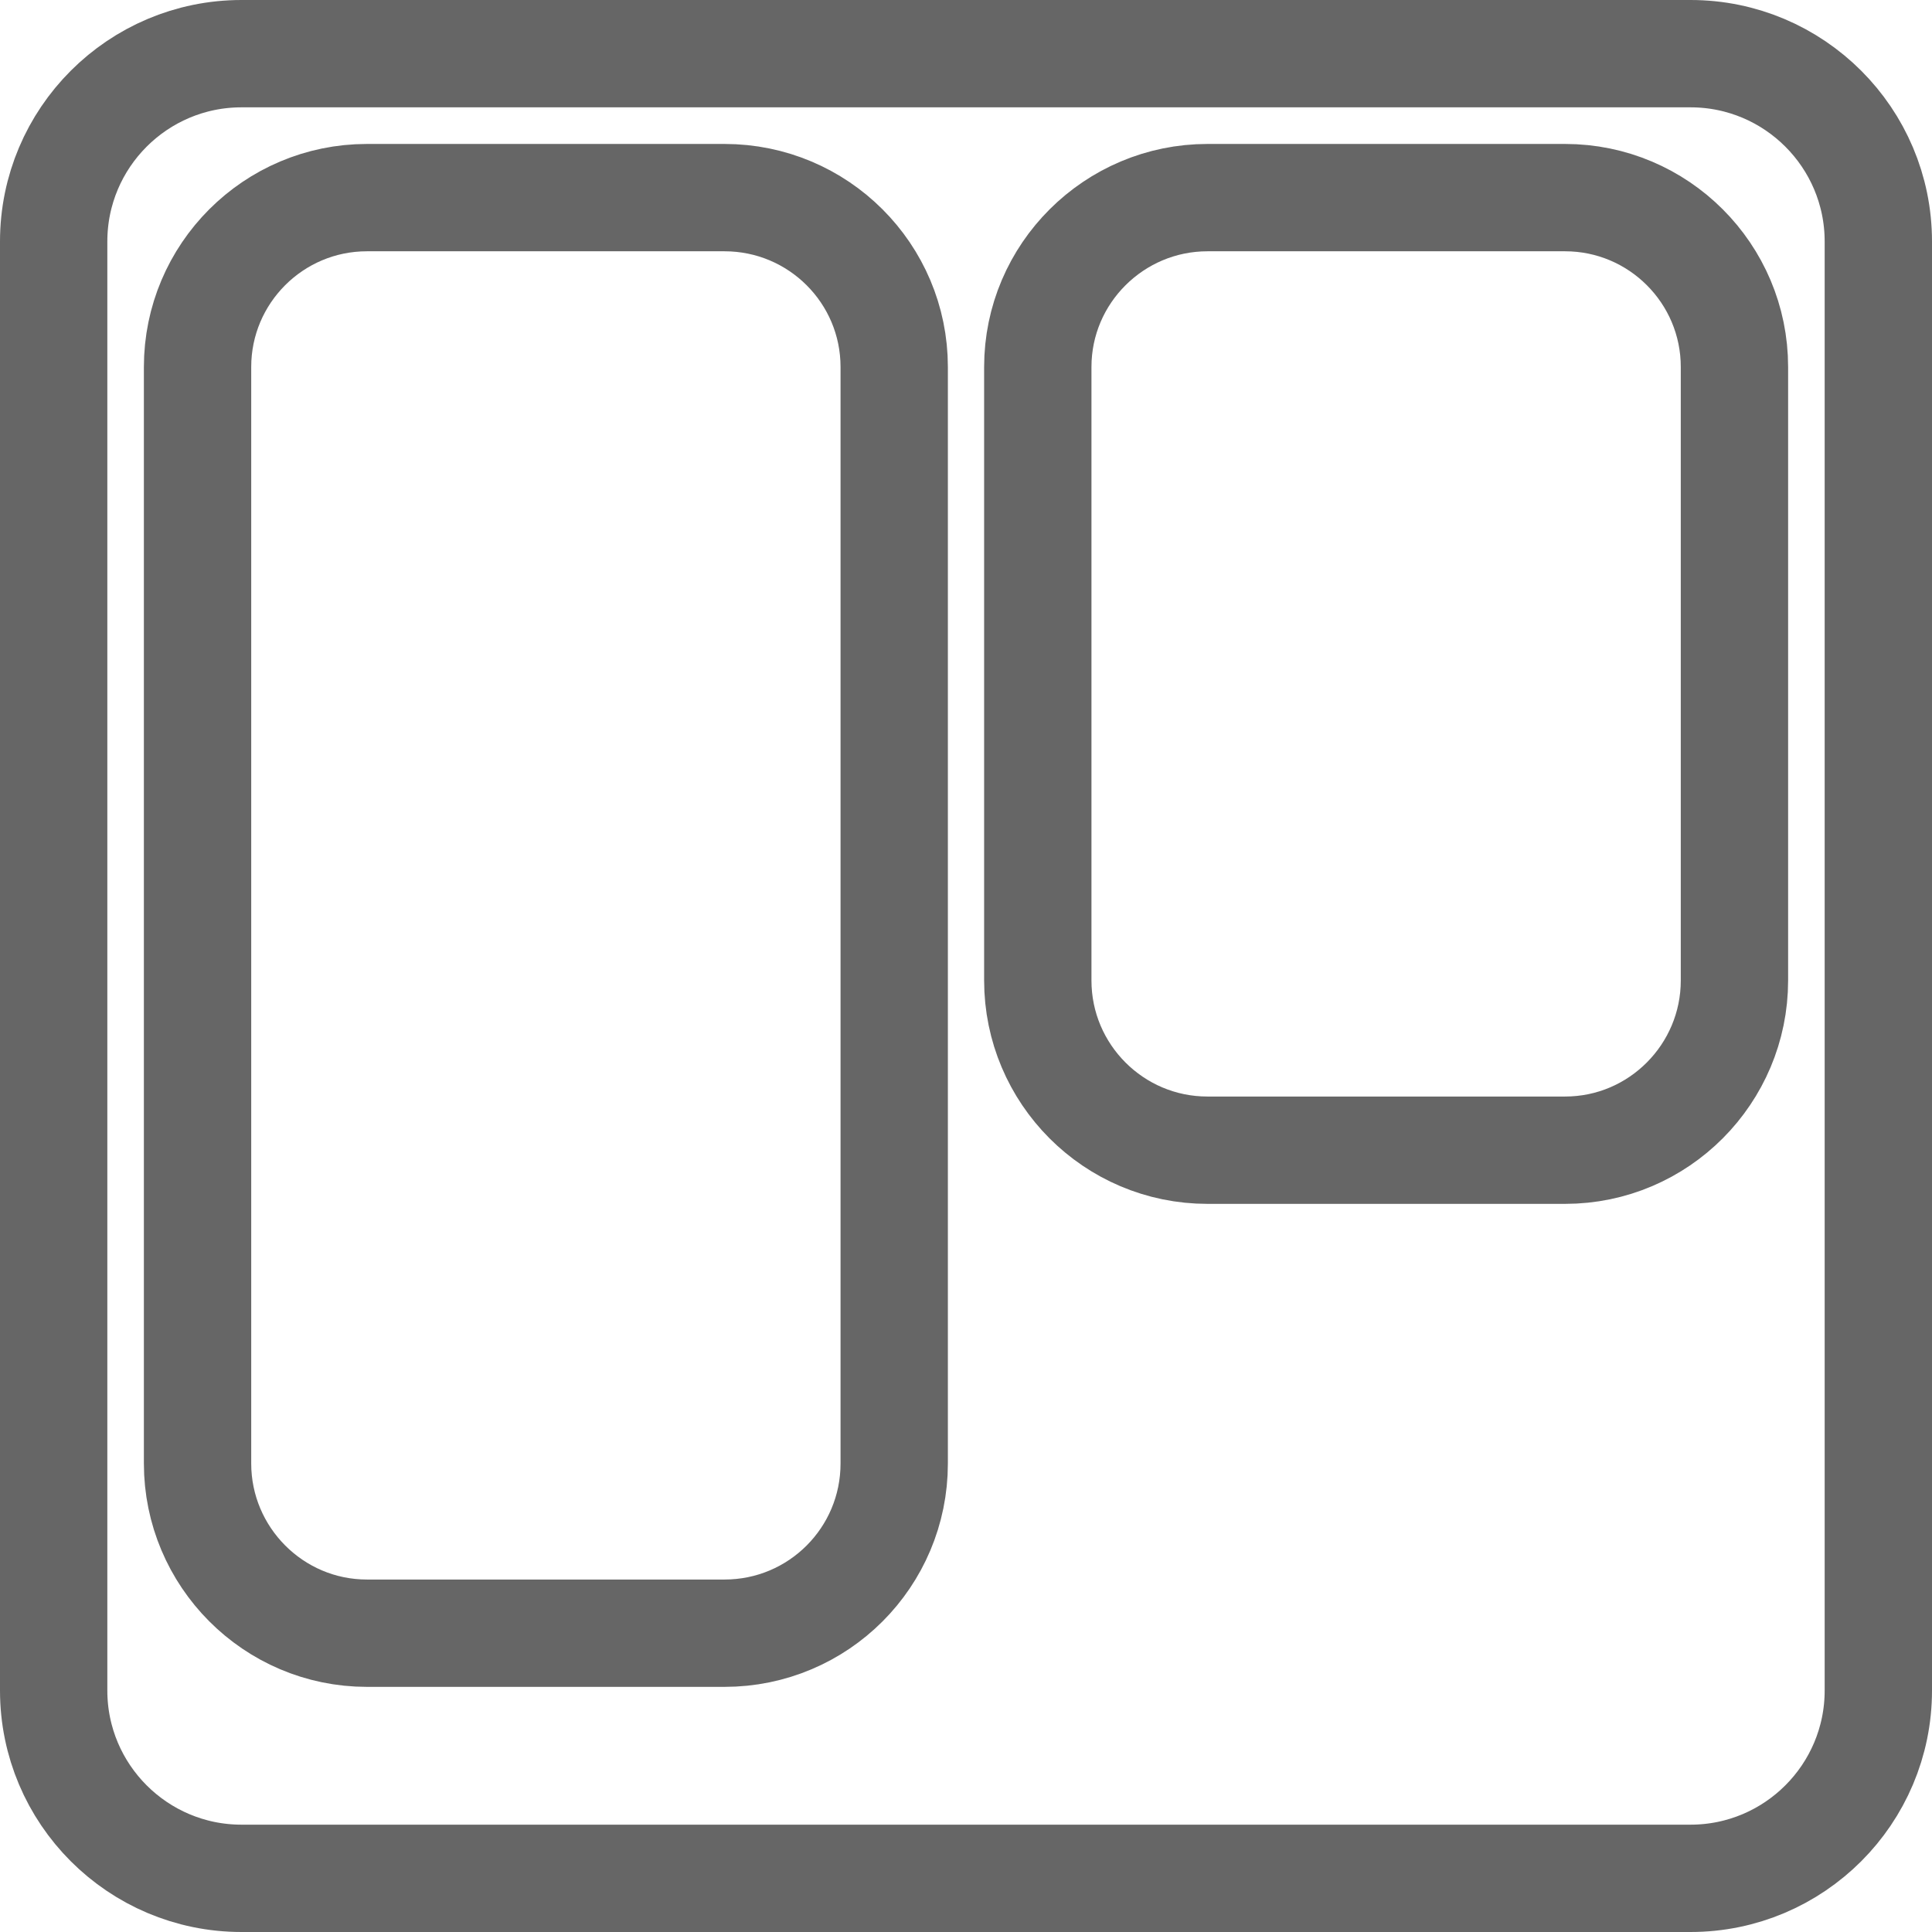
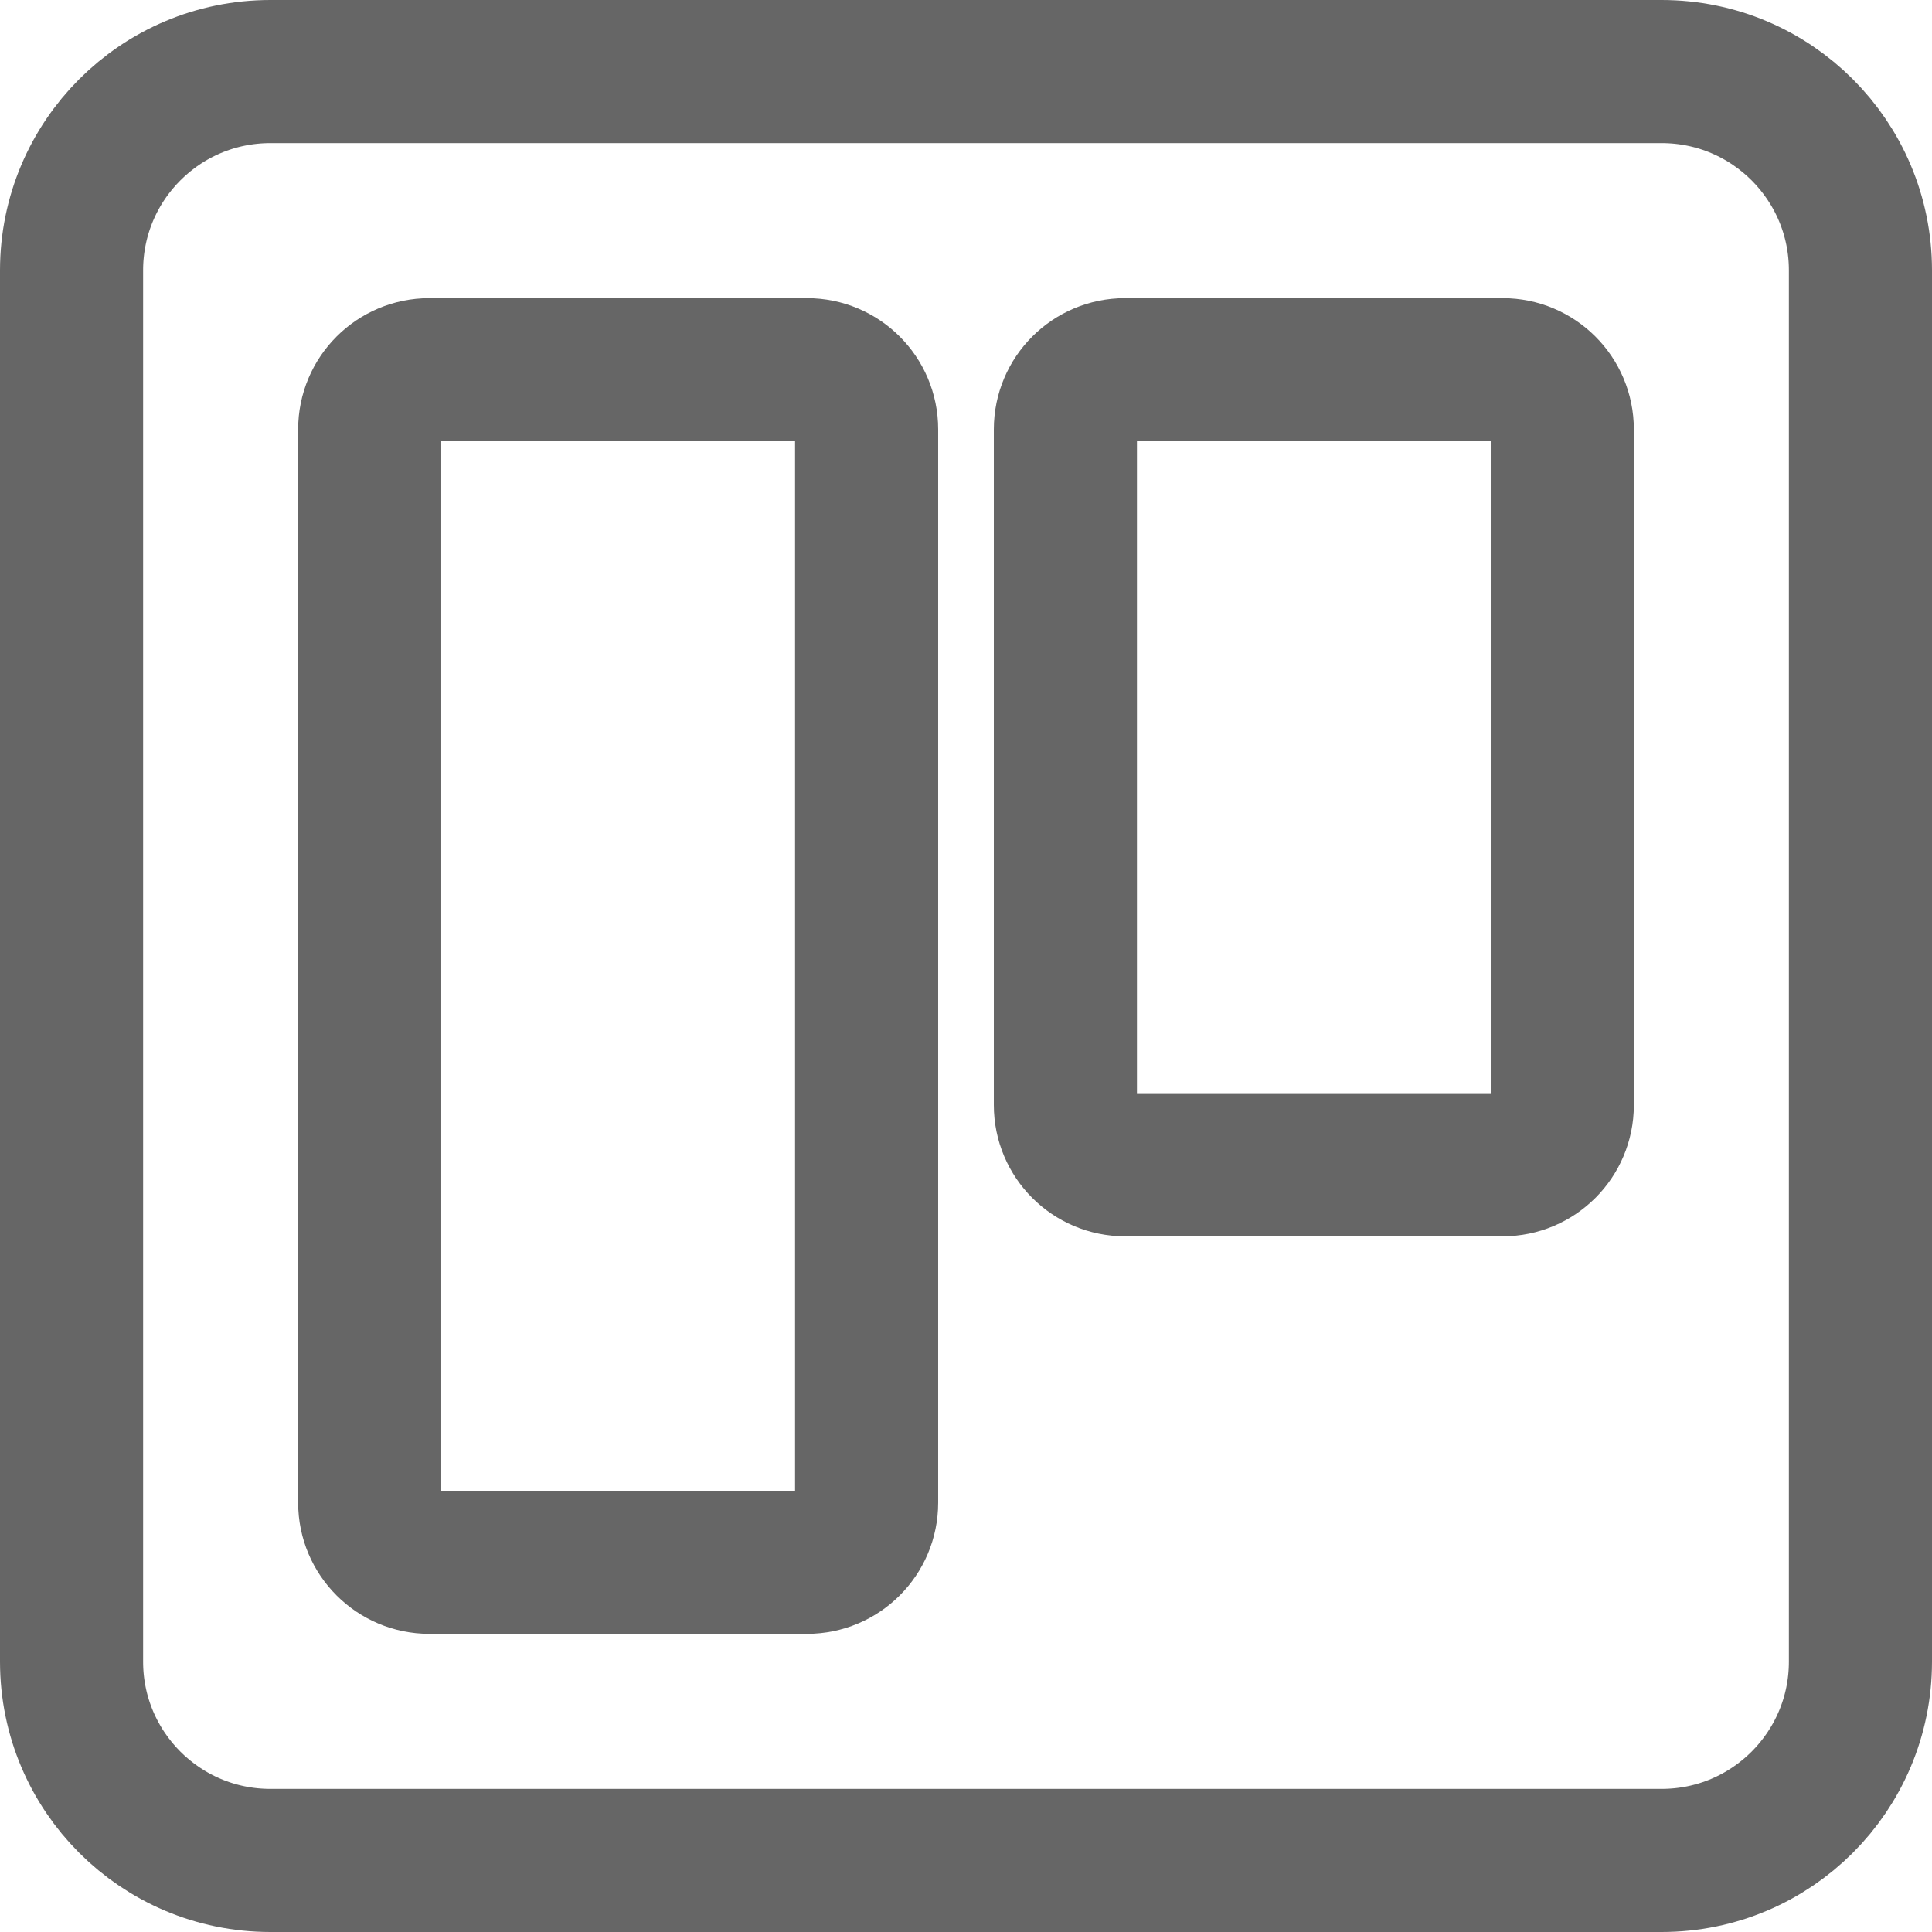
<svg xmlns="http://www.w3.org/2000/svg" width="270" height="270" viewBox="0 0 270 270" fill="none">
-   <path d="M33.75 7.5H236.25C250.738 7.5 262.5 19.262 262.5 33.75V236.25C262.5 250.738 250.738 262.5 236.25 262.5H33.75C19.262 262.5 7.5 250.738 7.5 236.25V33.75C7.5 19.262 19.262 7.5 33.75 7.5ZM51.283 27.617C38.212 27.617 27.608 38.234 27.608 51.292V204.525C27.609 217.56 38.197 228.242 51.283 228.242H101.25C114.361 228.242 124.967 217.636 124.967 204.525V51.292C124.967 38.21 114.348 27.617 101.25 27.617H51.283ZM168.75 27.617C155.715 27.617 145.033 38.206 145.033 51.292V137.025C145.033 150.071 155.624 160.742 168.75 160.742H218.717C231.814 160.742 242.391 150.058 242.392 137.025V51.292C242.392 38.22 231.775 27.617 218.717 27.617H168.75Z" stroke="#666666" stroke-width="15" />
+   <path d="M232.222 10H37.778C22.436 10 10 22.436 10 37.778V232.222C10 247.564 22.436 260 37.778 260H232.222C247.564 260 260 247.564 260 232.222V37.778C260 22.436 247.564 10 232.222 10Z" stroke="#666666" stroke-width="20" stroke-linecap="round" stroke-linejoin="round" />
+   <path d="M112.778 51.667H60C55.398 51.667 51.666 55.398 51.666 60V210C51.666 214.603 55.398 218.333 60 218.333H112.778C117.38 218.333 121.111 214.603 121.111 210V60C121.111 55.398 117.38 51.667 112.778 51.667Z" stroke="#666666" stroke-width="20" stroke-linecap="round" stroke-linejoin="round" />
+   <path d="M210 51.667H157.222C152.619 51.667 148.889 55.398 148.889 60V154.444C148.889 159.047 152.619 162.778 157.222 162.778H210C214.603 162.778 218.333 159.047 218.333 154.444V60C218.333 55.398 214.603 51.667 210 51.667Z" stroke="#666666" stroke-width="20" stroke-linecap="round" stroke-linejoin="round" />
</svg>
